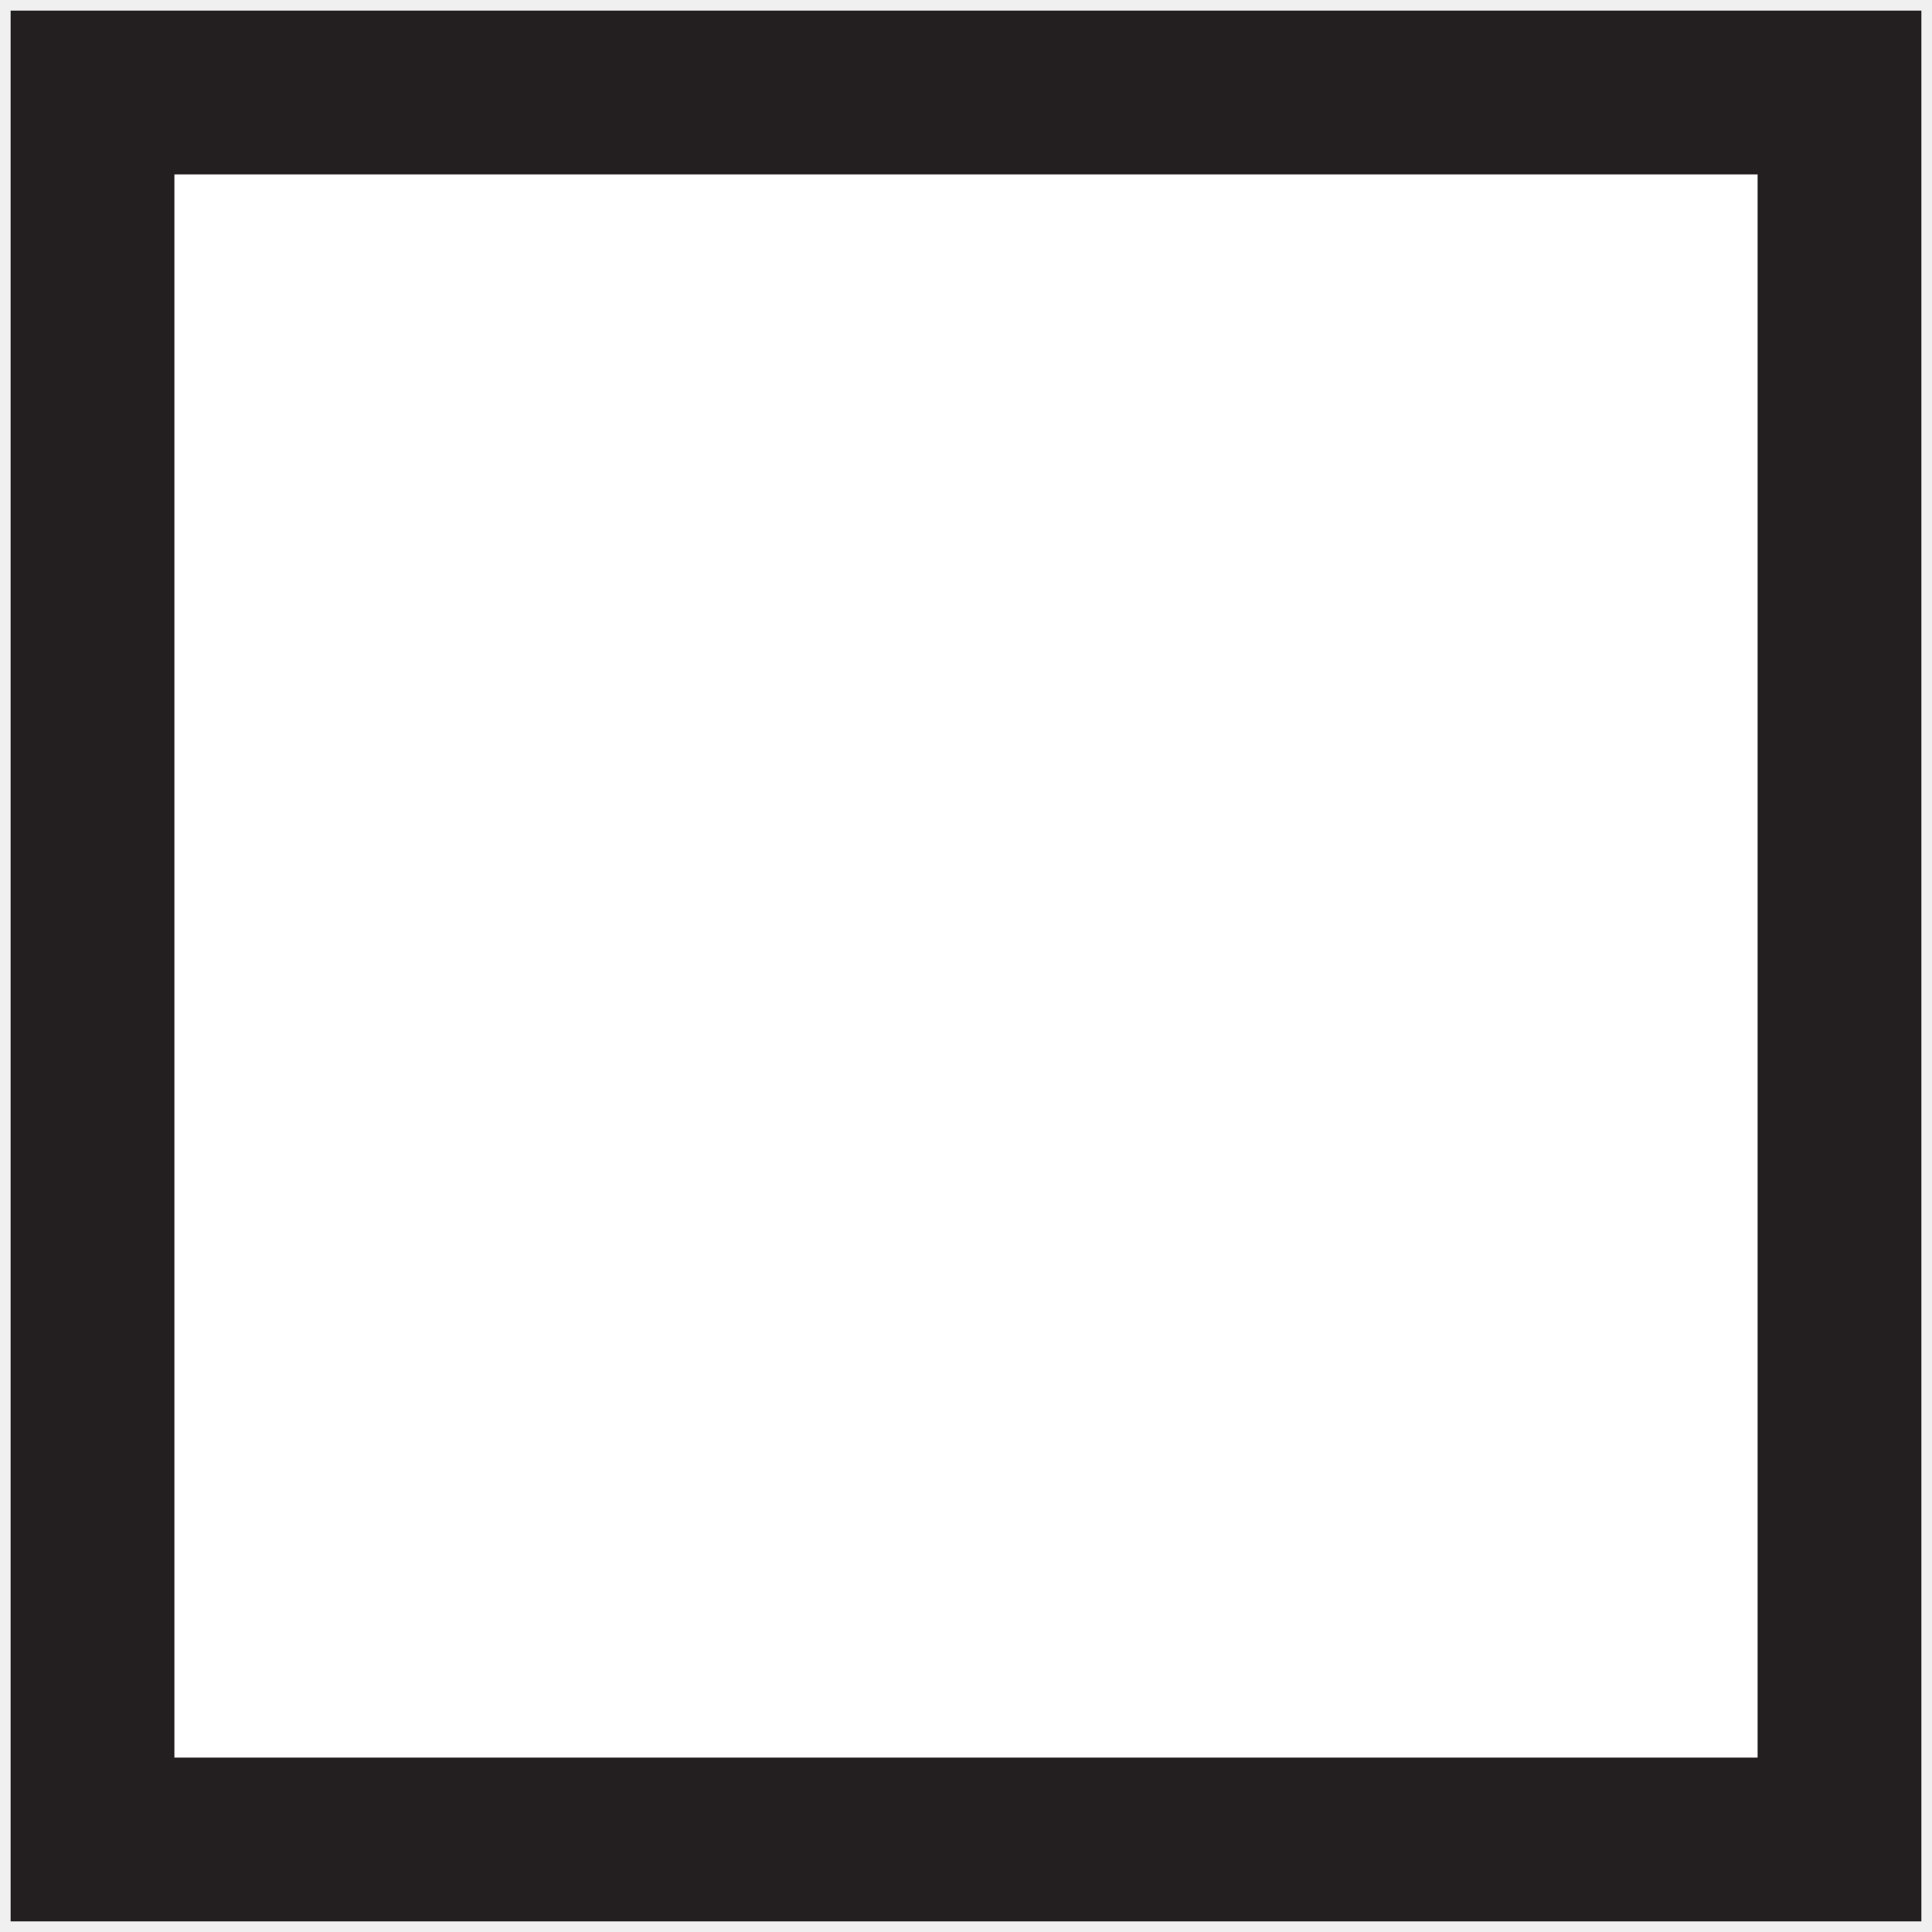
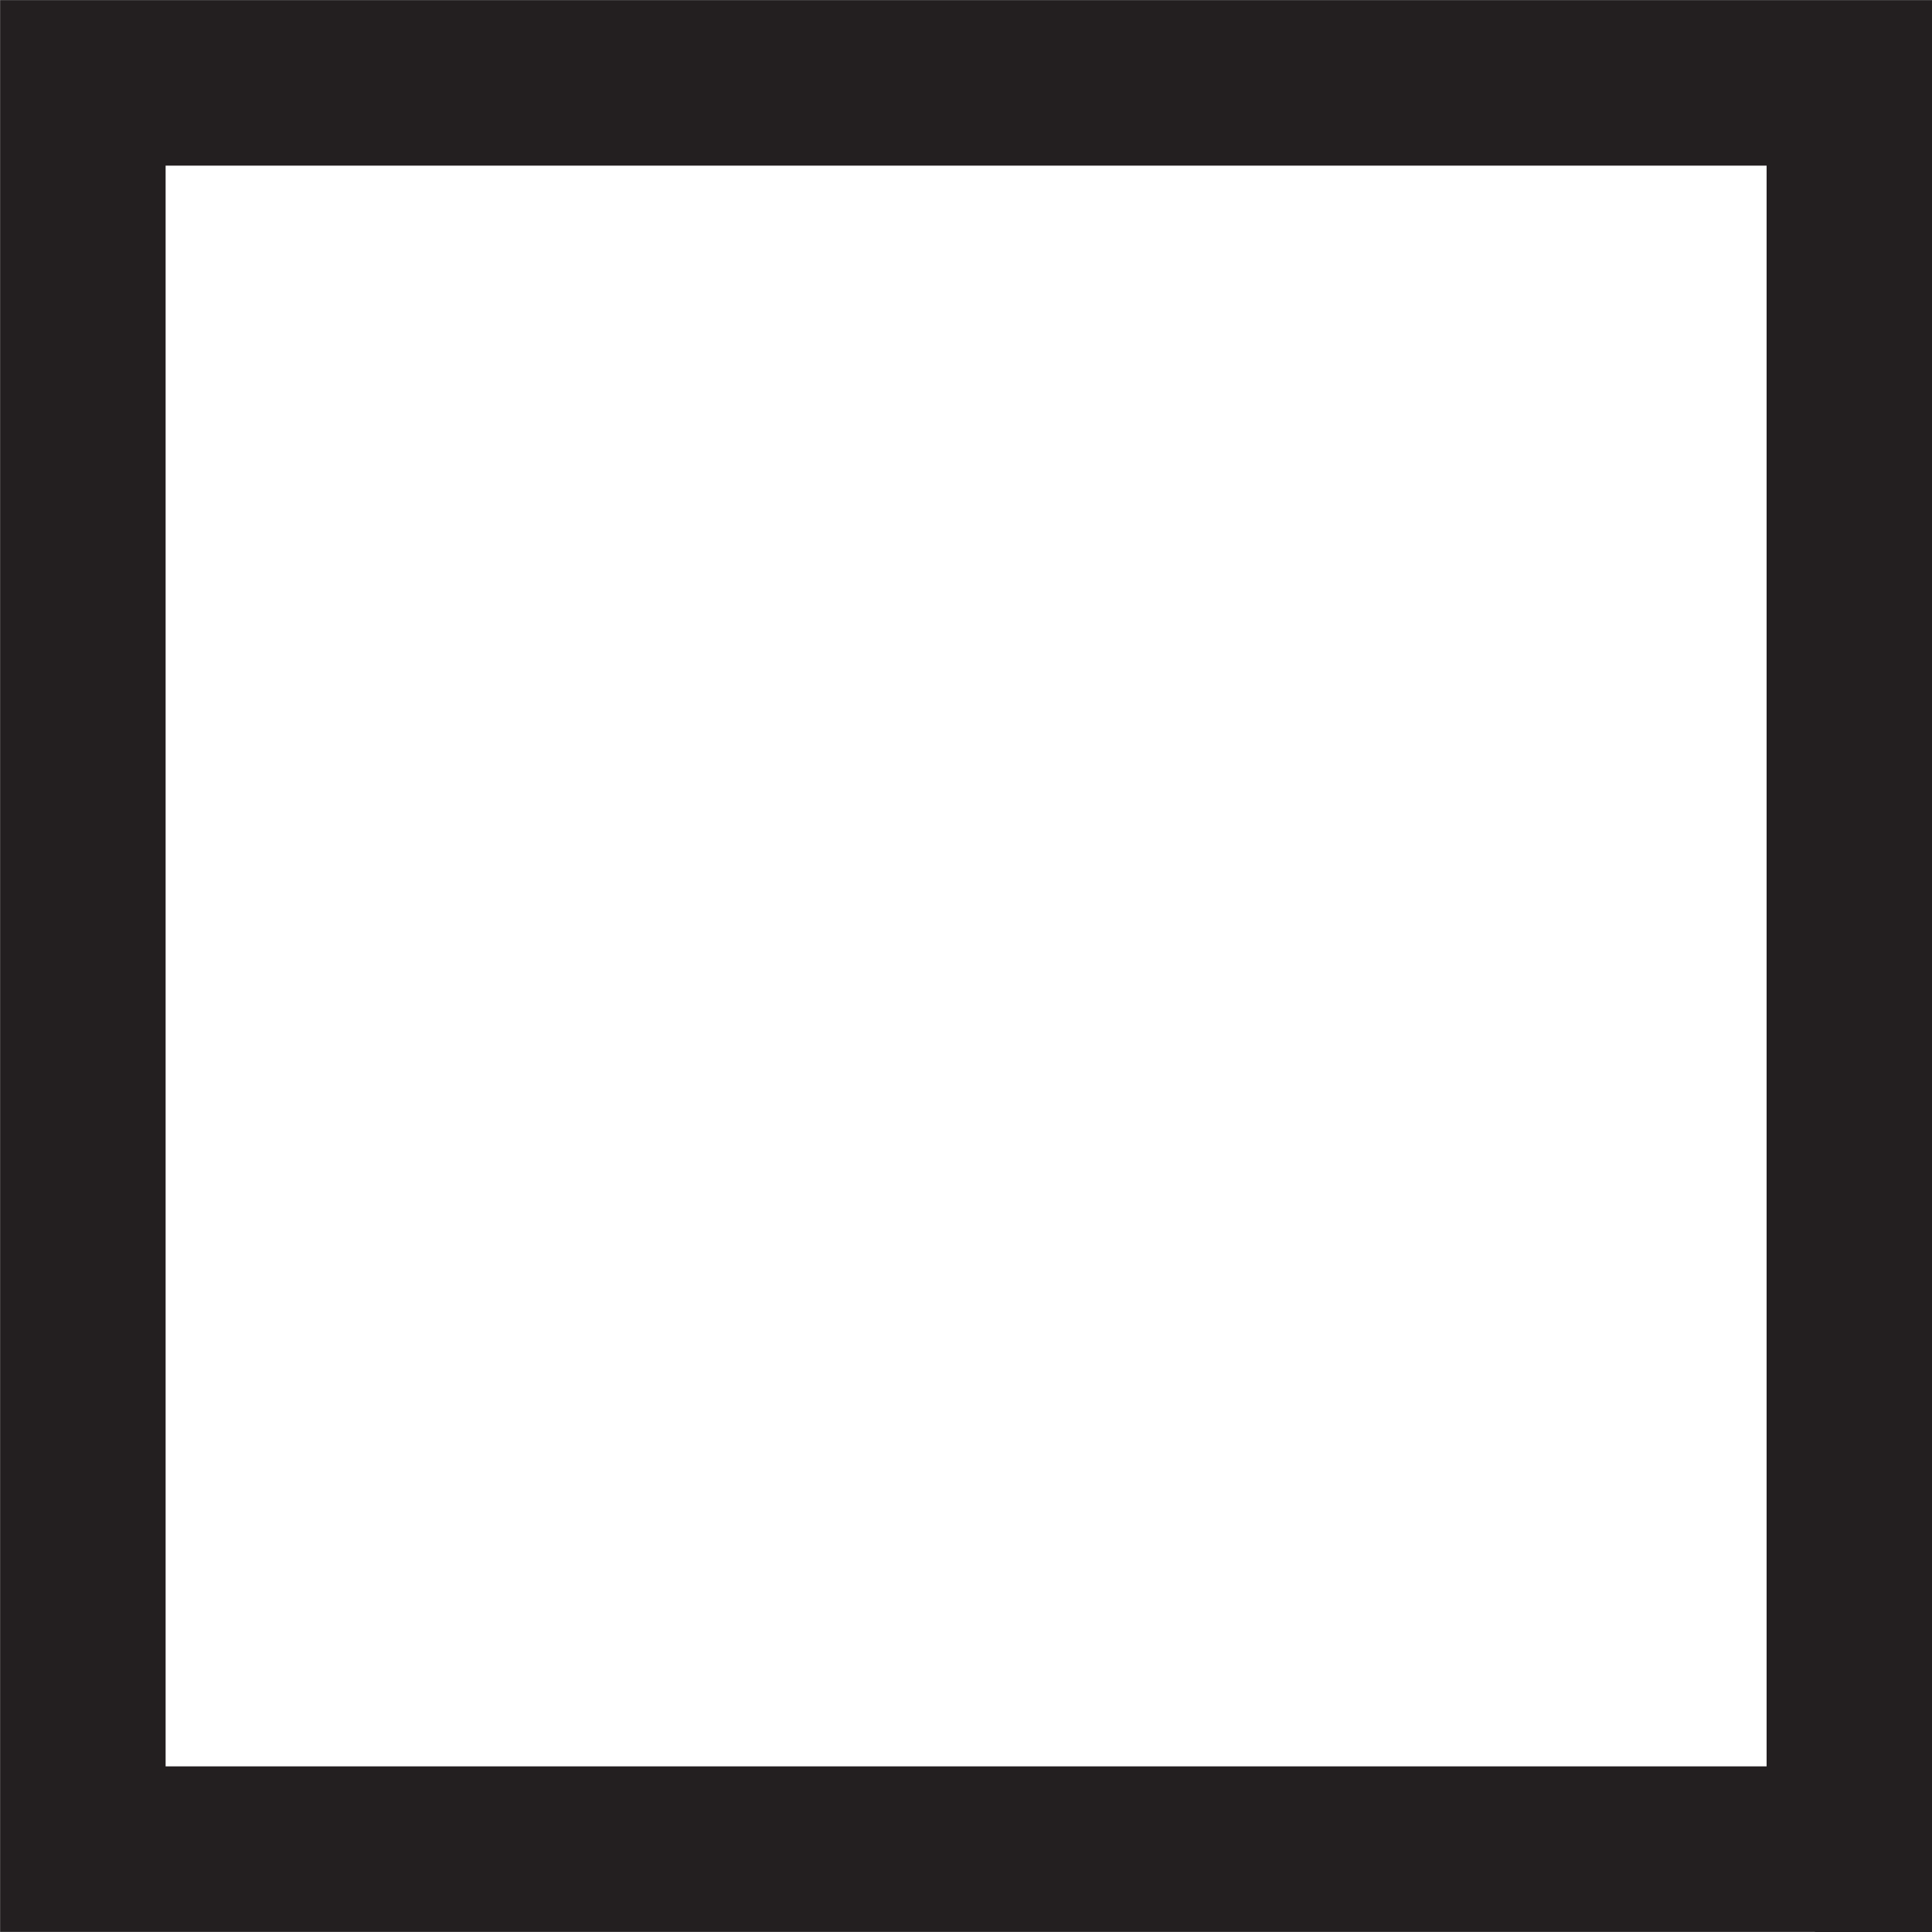
- <svg xmlns="http://www.w3.org/2000/svg" width="91" height="91" viewBox="0 0 24.077 24.077" version="1.1" id="svg5">
-   <defs id="defs2">
-     <clipPath clipPathUnits="userSpaceOnUse" id="clipPath1382">
-       <path d="M 0,256 H 255 V 0 H 0 Z" id="path1380" />
-     </clipPath>
-     <clipPath clipPathUnits="userSpaceOnUse" id="clipPath1382-1">
-       <path d="M 0,256 H 255 V 0 H 0 Z" id="path1380-6" />
-     </clipPath>
-     <clipPath clipPathUnits="userSpaceOnUse" id="clipPath1382-15">
-       <path d="M 0,256 H 255 V 0 H 0 Z" id="path1380-5" />
-     </clipPath>
+ <svg xmlns="http://www.w3.org/2000/svg" id="svg5" viewBox="0 0 90 90">
+   <defs>
+     <style>
+       .cls-1 {
+         stroke: #231f20;
+         stroke-miterlimit: 37.8;
+         stroke-width: 7.71px;
+       }
+ 
+       .cls-1, .cls-2 {
+         fill: #fff;
+       }
+ 
+       .cls-2 {
+         stroke-width: 0px;
+       }
+     </style>
  </defs>
-   <path d="M 22.924,22.924 H 1.153 V 1.153 H 22.924 Z" style="fill:#ffffff;fill-opacity:1;fill-rule:nonzero;stroke:none;stroke-width:0.605" id="path1388" />
-   <path d="M 22.924,22.924 H 1.153 V 1.153 H 22.924 Z" style="fill:#ffffff;fill-opacity:1;fill-rule:nonzero;stroke:#231f20;stroke-width:2.041;stroke-linecap:butt;stroke-linejoin:miter;stroke-miterlimit:10;stroke-dasharray:none;stroke-opacity:1" id="path1390" />
+   <path id="path1388" class="cls-2" d="M86.14,86.14H3.86V3.86h82.29v82.29Z" />
+   <path id="path1390" class="cls-1" d="M86.14,86.14H3.86V3.86h82.29v82.29Z" />
</svg>
